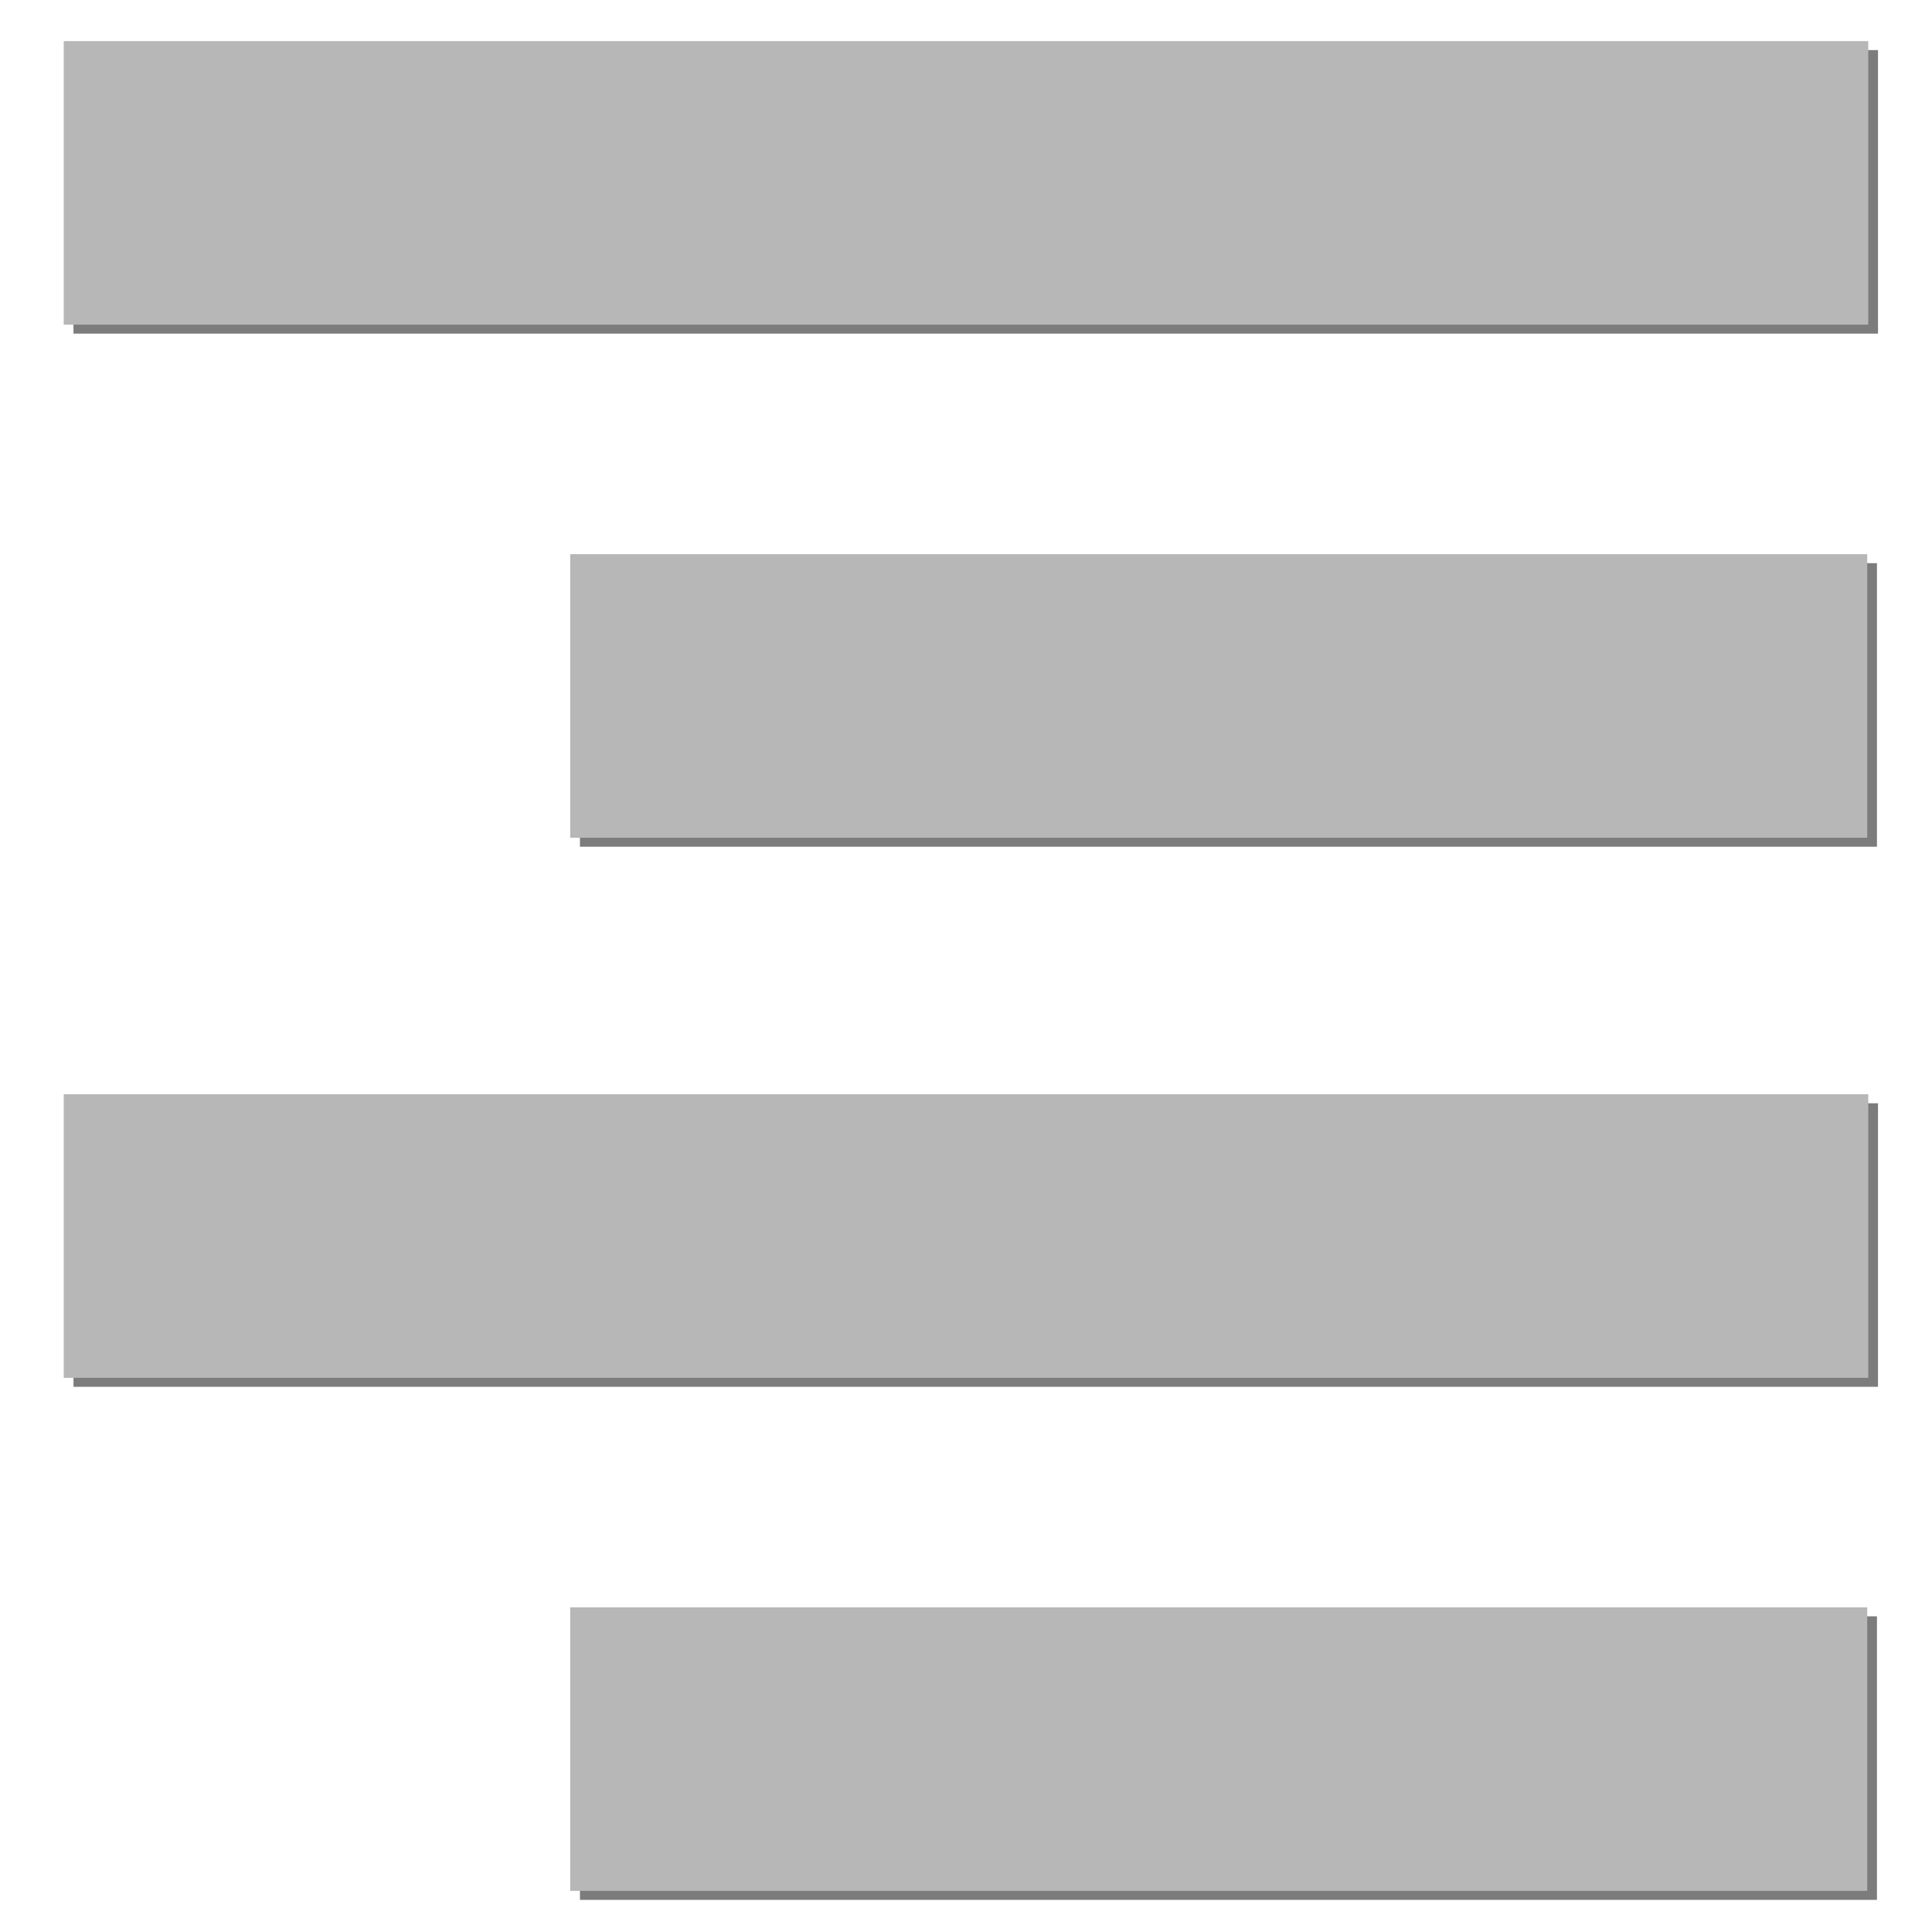
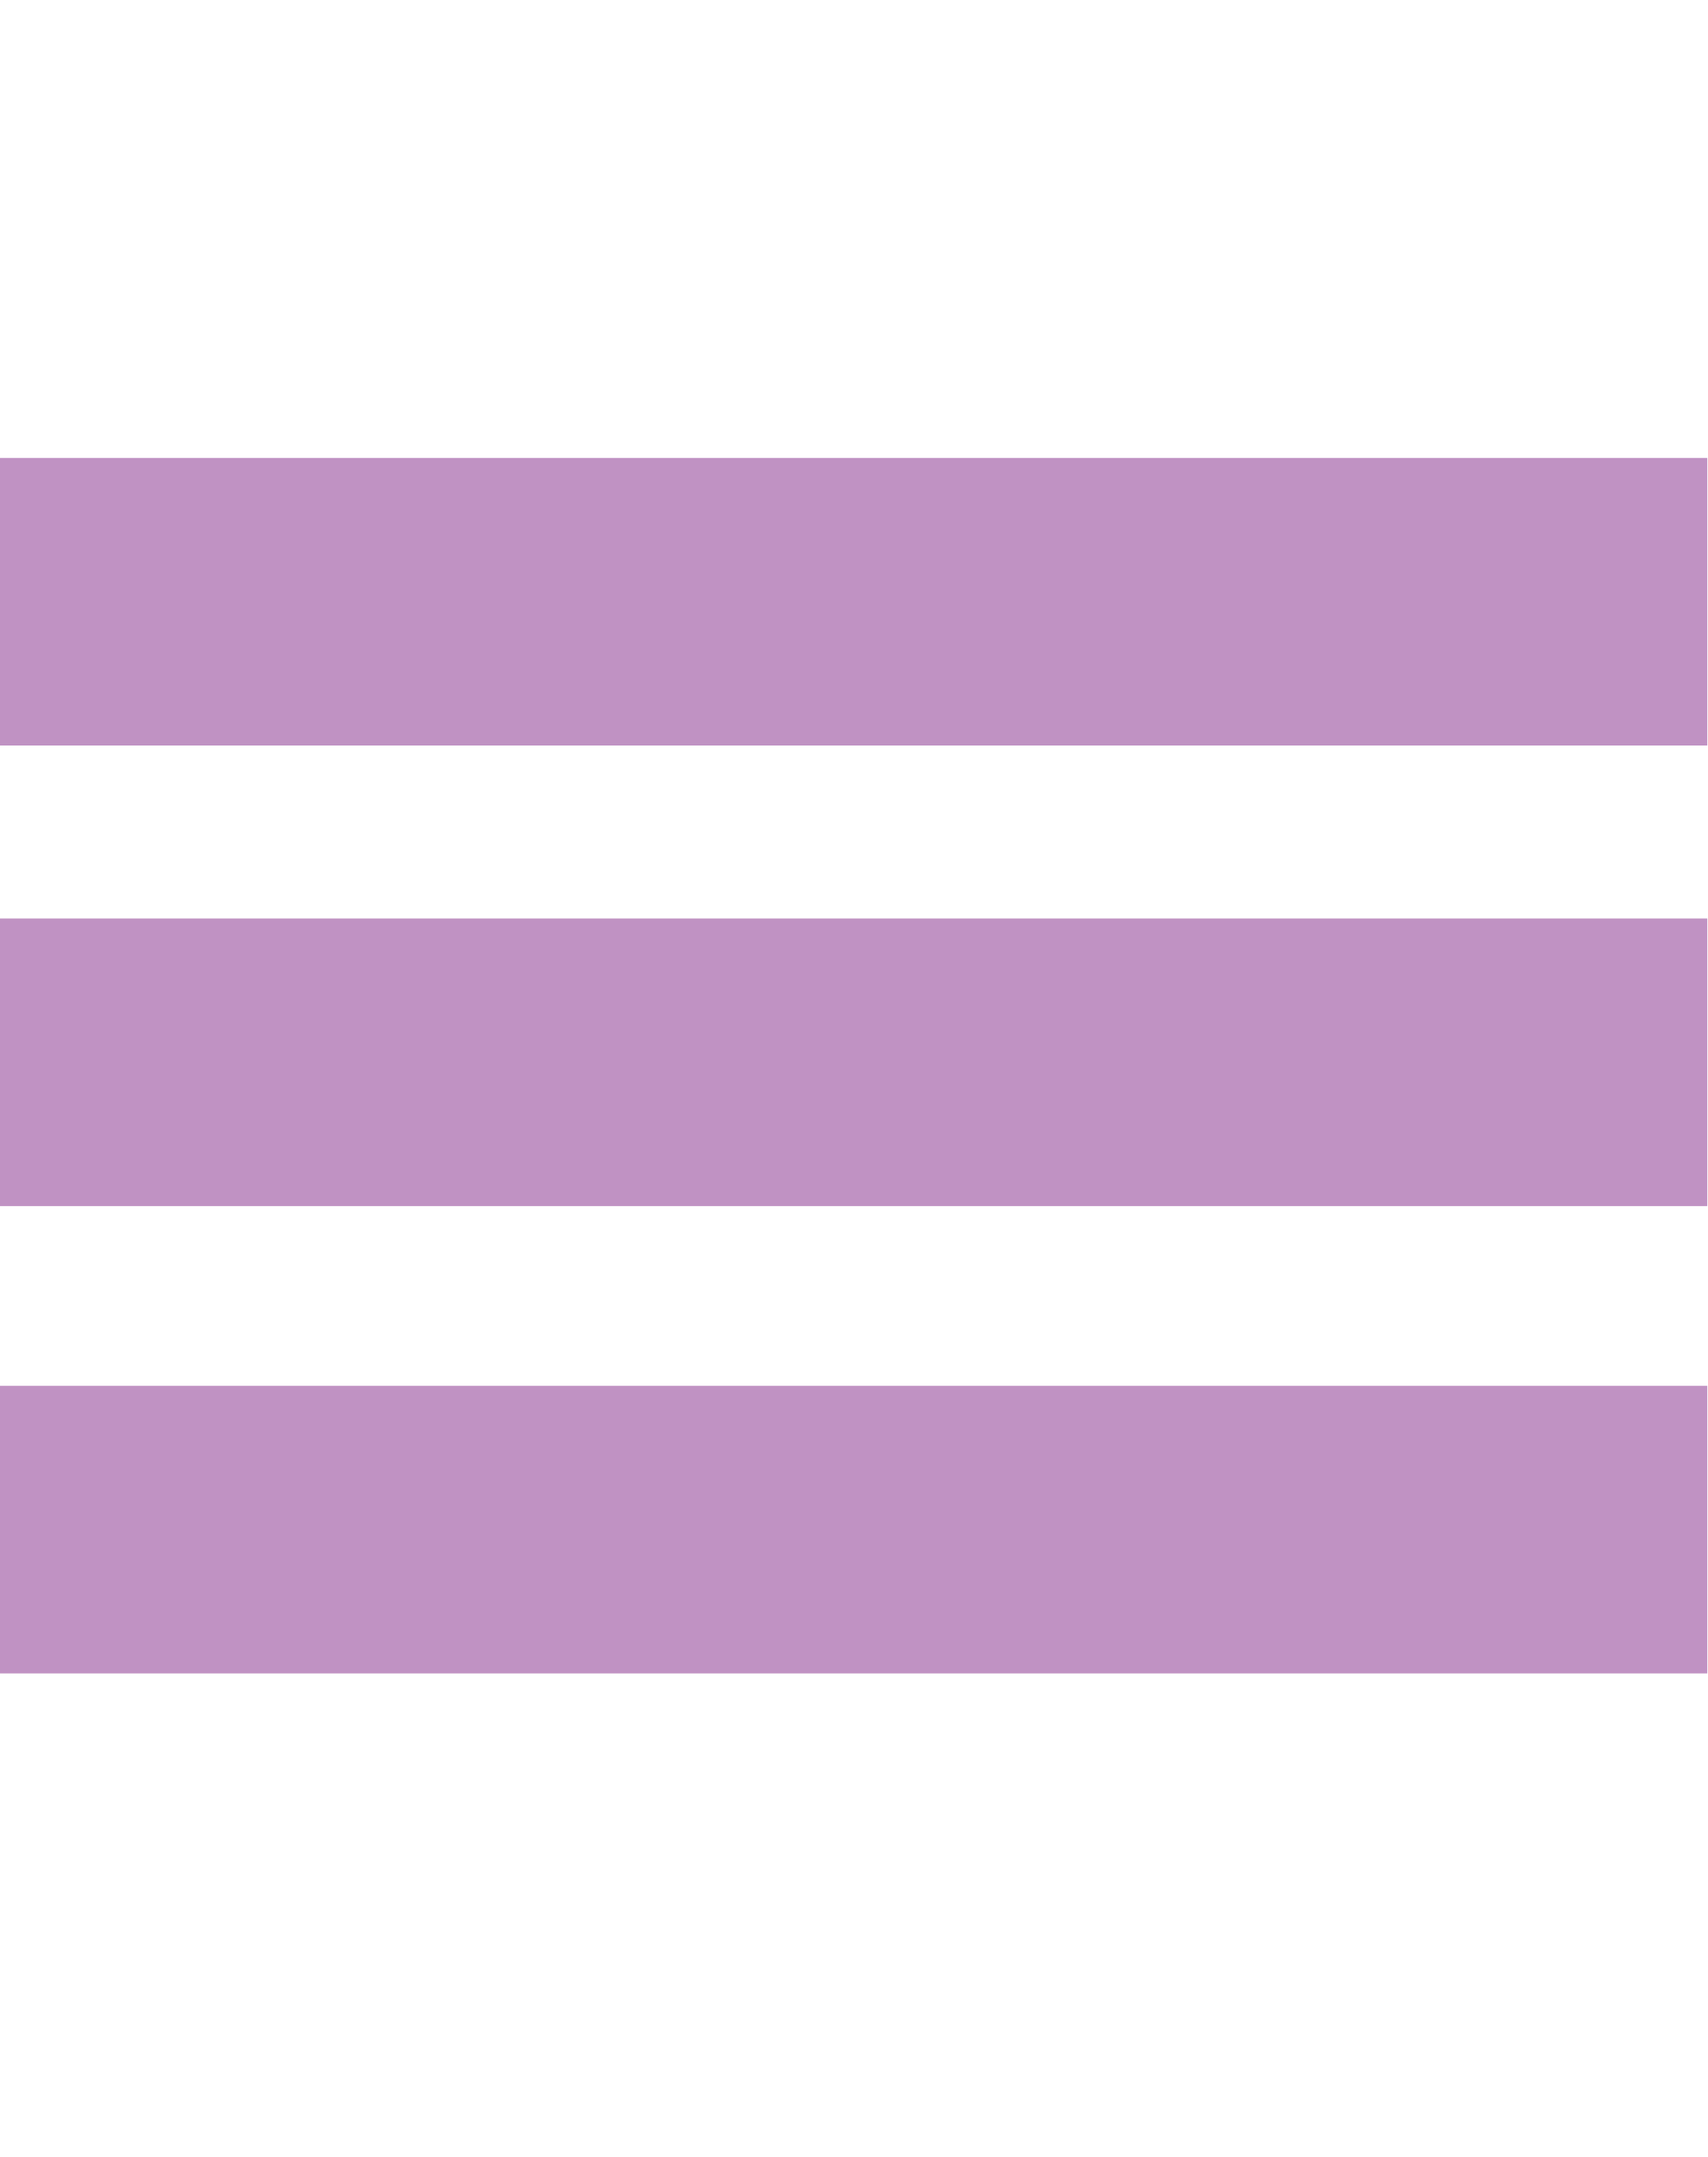
- <svg xmlns="http://www.w3.org/2000/svg" version="1.1" id="Layer_1" x="0px" y="0px" width="96px" height="96px" viewBox="0 0 96 96" enable-background="new 0 0 96 96" xml:space="preserve">
-   <g id="_x32_">
-     <rect x="3.651" y="2.489" fill="#7C7C7C" width="89.666" height="14.089" />
-     <rect x="28.817" y="27.983" fill="#7C7C7C" width="64.448" height="14.09" />
-     <rect x="3.651" y="54.82" fill="#7C7C7C" width="89.666" height="14.09" />
-     <rect x="28.817" y="80.314" fill="#7C7C7C" width="64.448" height="14.09" />
-   </g>
-   <g id="_x31_">
-     <rect x="3.167" y="2.043" fill="#B7B7B7" width="89.666" height="14.089" />
-     <rect x="28.333" y="27.537" fill="#B7B7B7" width="64.448" height="14.09" />
-     <rect x="3.167" y="54.373" fill="#B7B7B7" width="89.666" height="14.09" />
-     <rect x="28.333" y="79.868" fill="#B7B7B7" width="64.448" height="14.089" />
-   </g>
+ <svg xmlns="http://www.w3.org/2000/svg" version="1.1" id="Layer_1" x="0px" y="0px" width="47.5px" height="60px" viewBox="26.25 25.019 47.5 60" enable-background="new 26.25 25.019 47.5 60" xml:space="preserve">
+   <rect x="26.25" y="37.757" fill="#C092C3" width="47.5" height="8" />
+   <rect x="26.25" y="50.568" fill="#C092C3" width="47.5" height="8" />
+   <rect x="26.25" y="63.568" fill="#C092C3" width="47.5" height="8" />
</svg>
